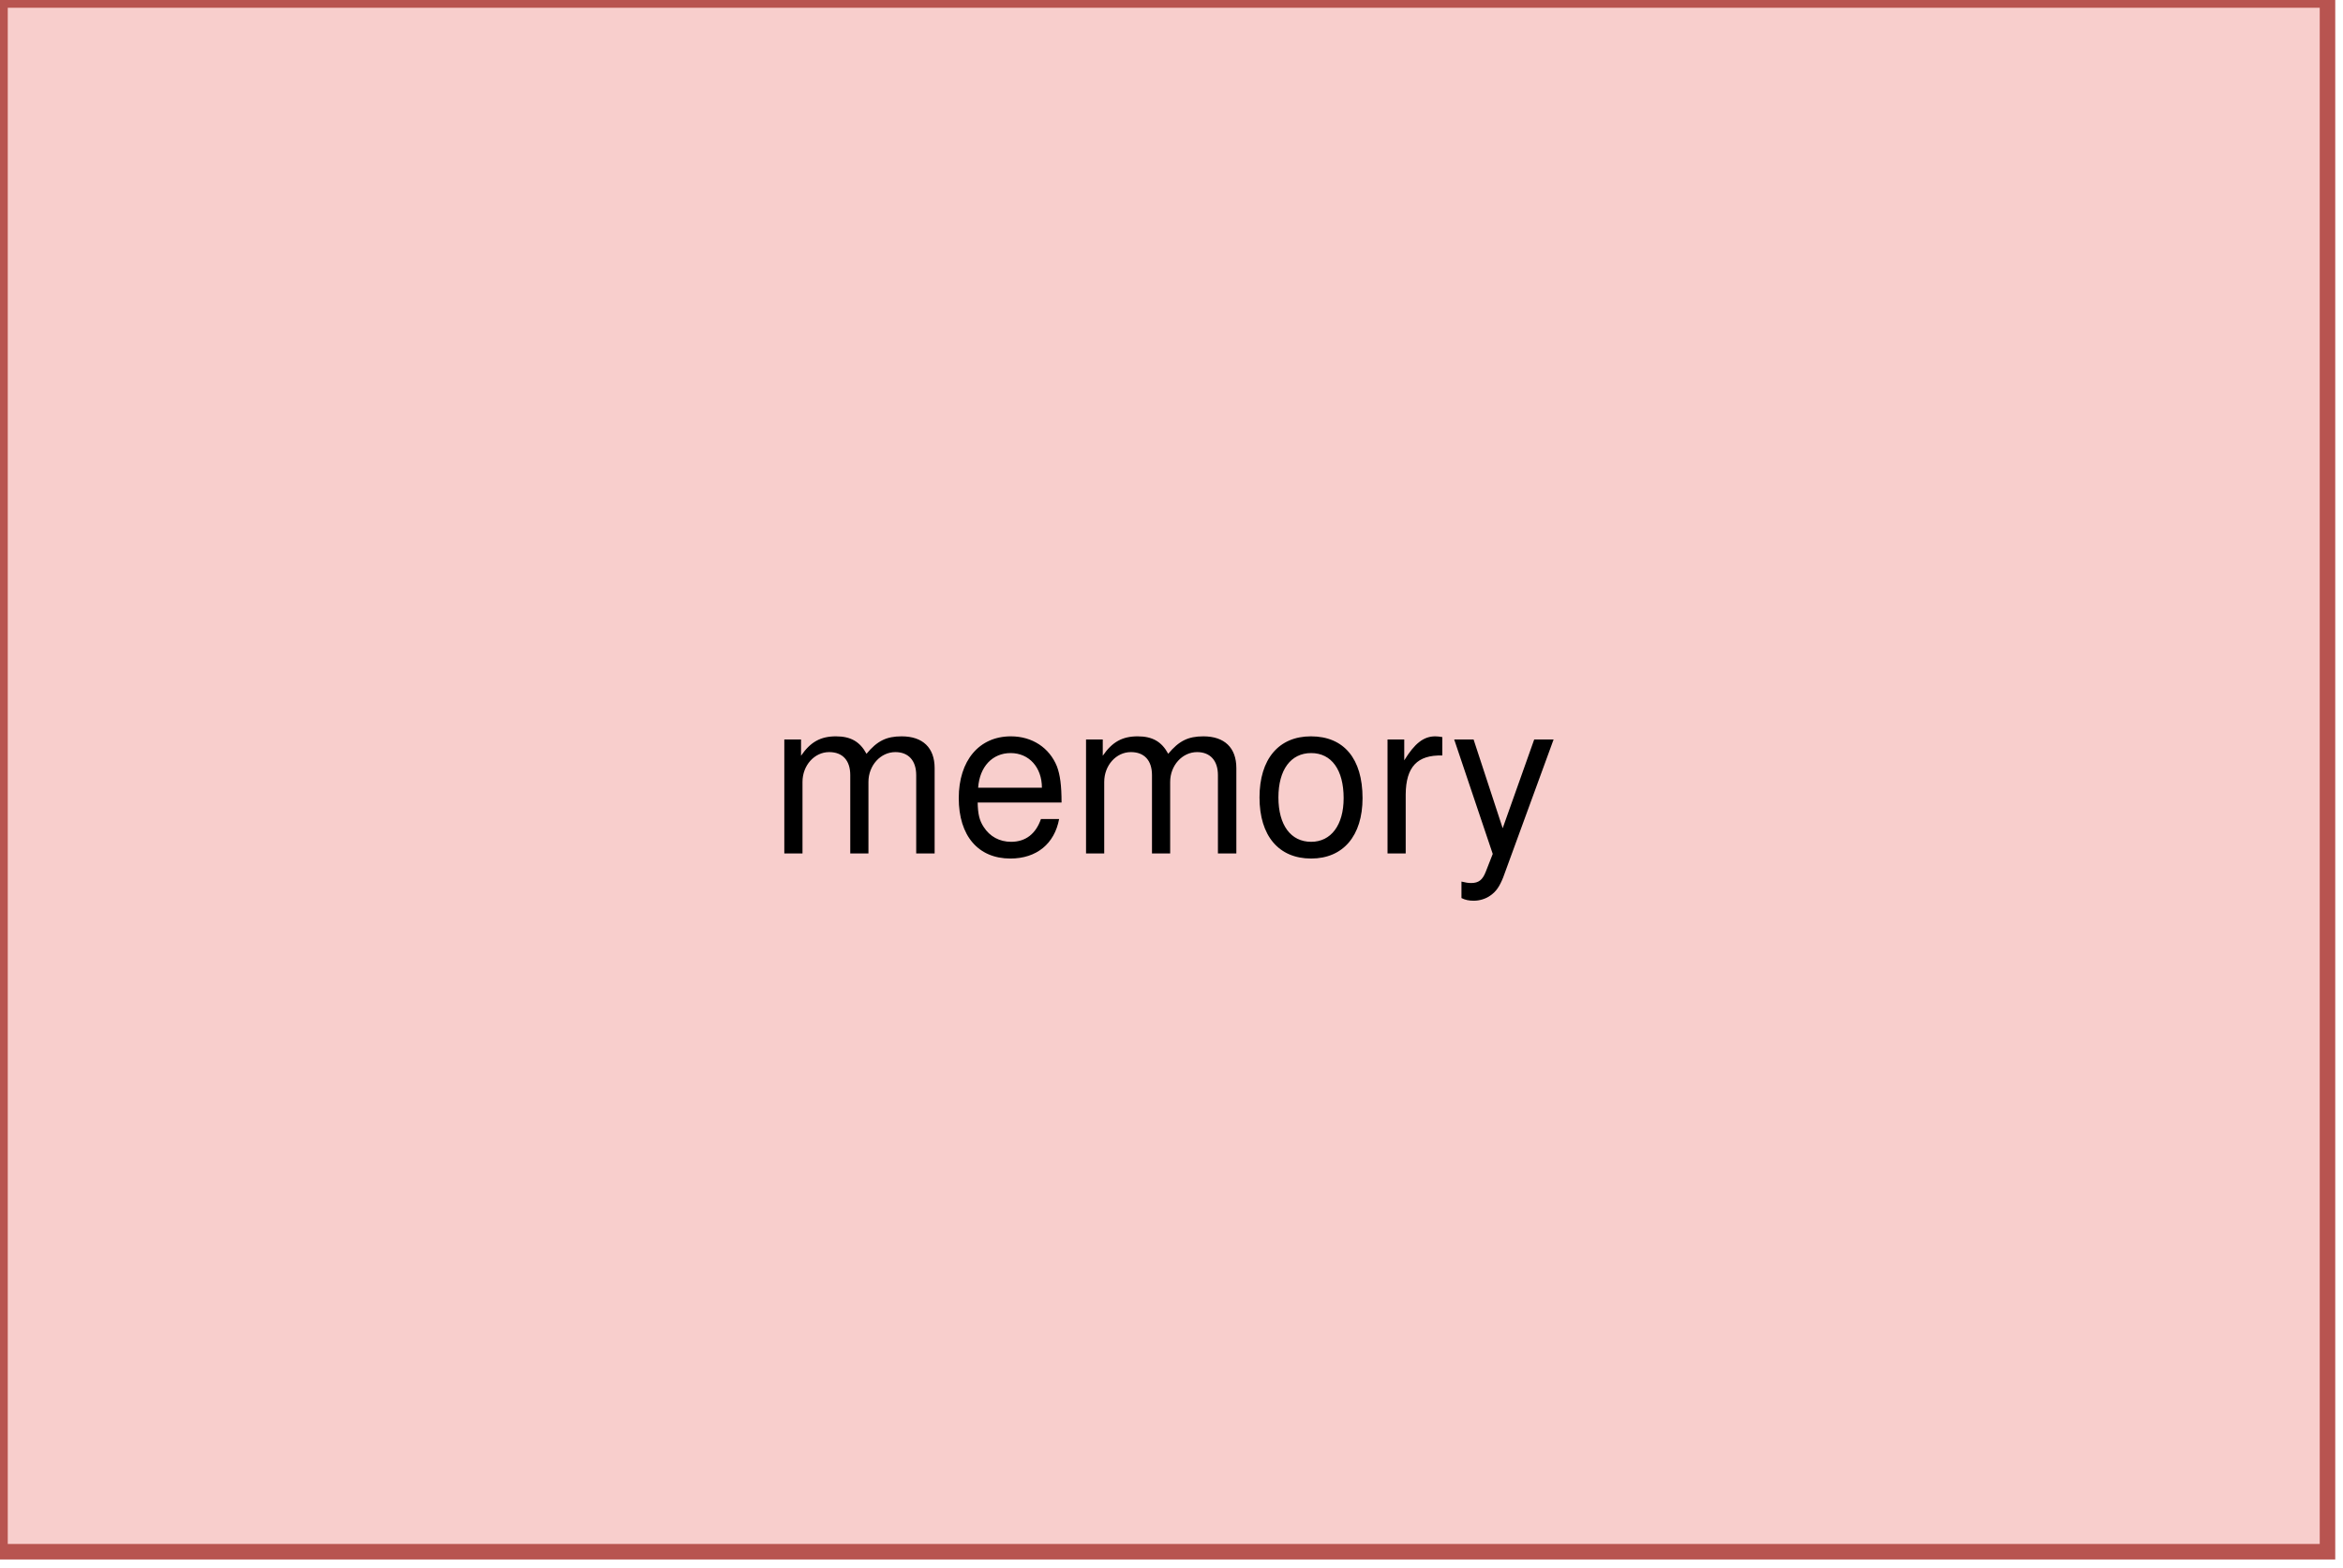
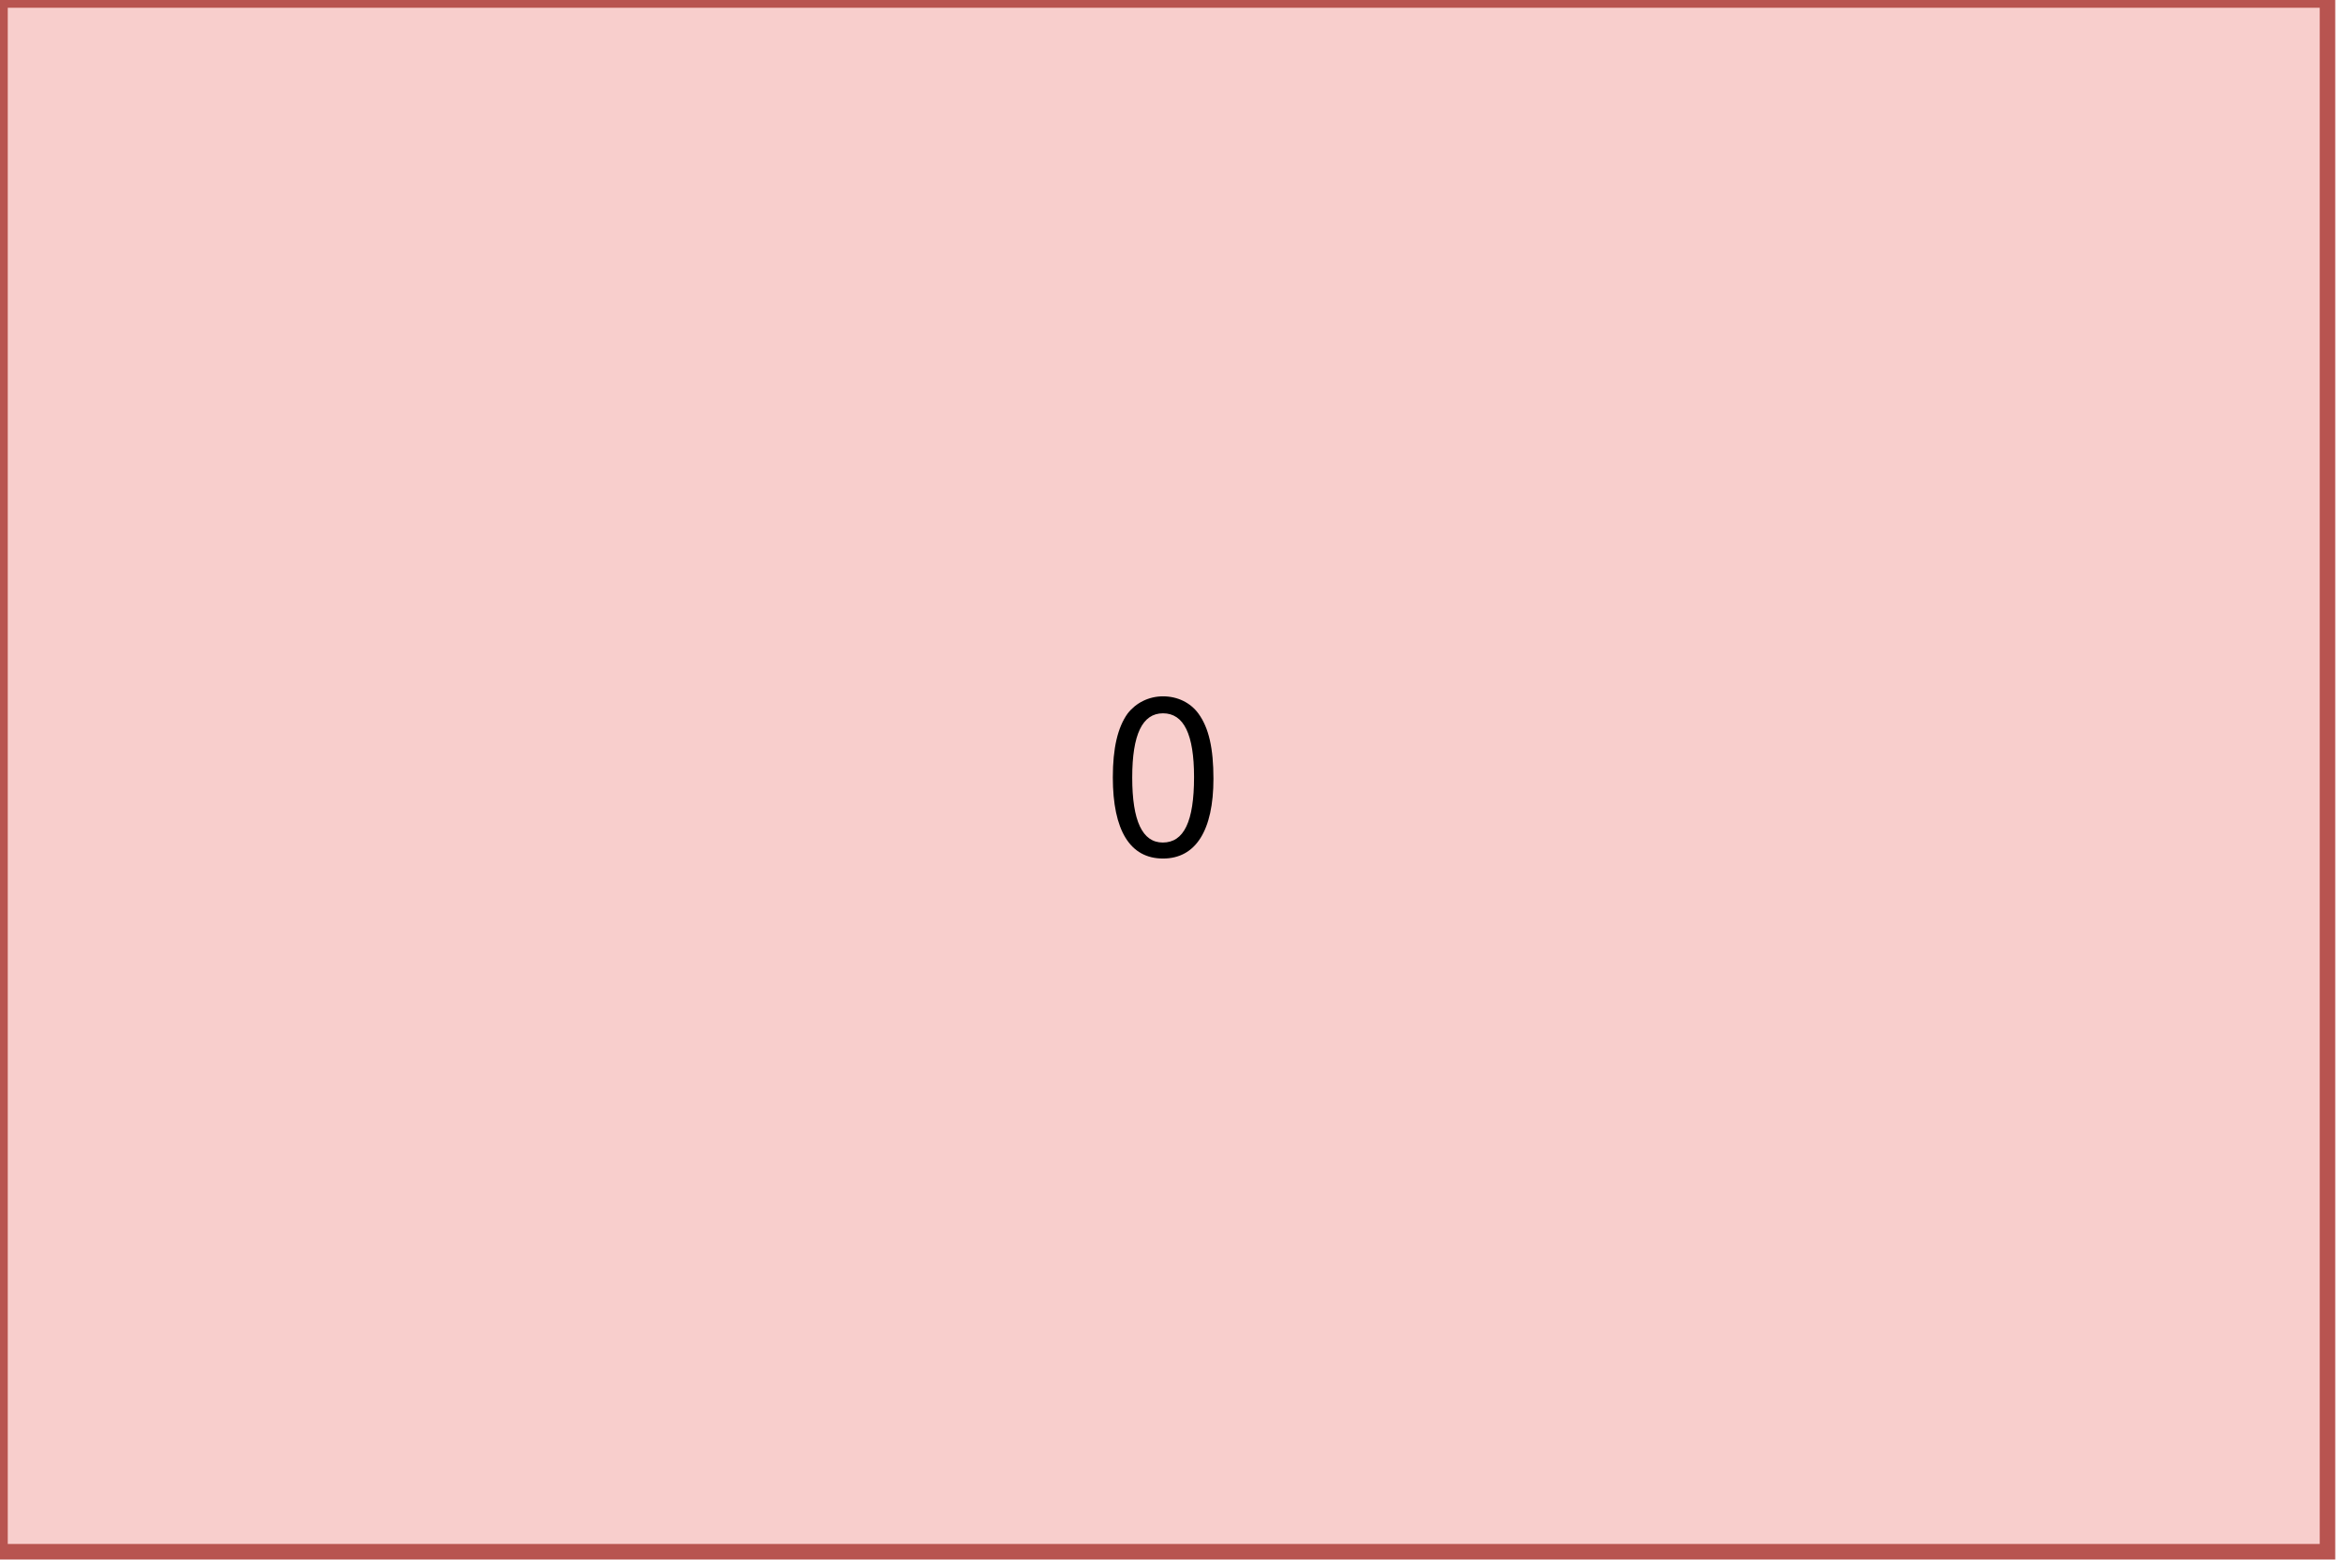
<svg xmlns="http://www.w3.org/2000/svg" version="1.1" width="151" height="101" viewBox="0 0 151 101">
-   <g id="memory">
+   <g id="mem_group">
    <rect x="0" y="0" width="150" height="100" fill="#f8cecc" stroke="#b85450" />
-     <text id="memory" x="75" y="55" font-family="Helvetica" font-size="14" fill="#000000" text-anchor="middle" alignment-baseline="middle">memory</text>
+     <text id="memory" x="75" y="55" font-family="Helvetica" font-size="14" fill="#000000" text-anchor="middle" alignment-baseline="middle">0</text>
  </g>
</svg>
